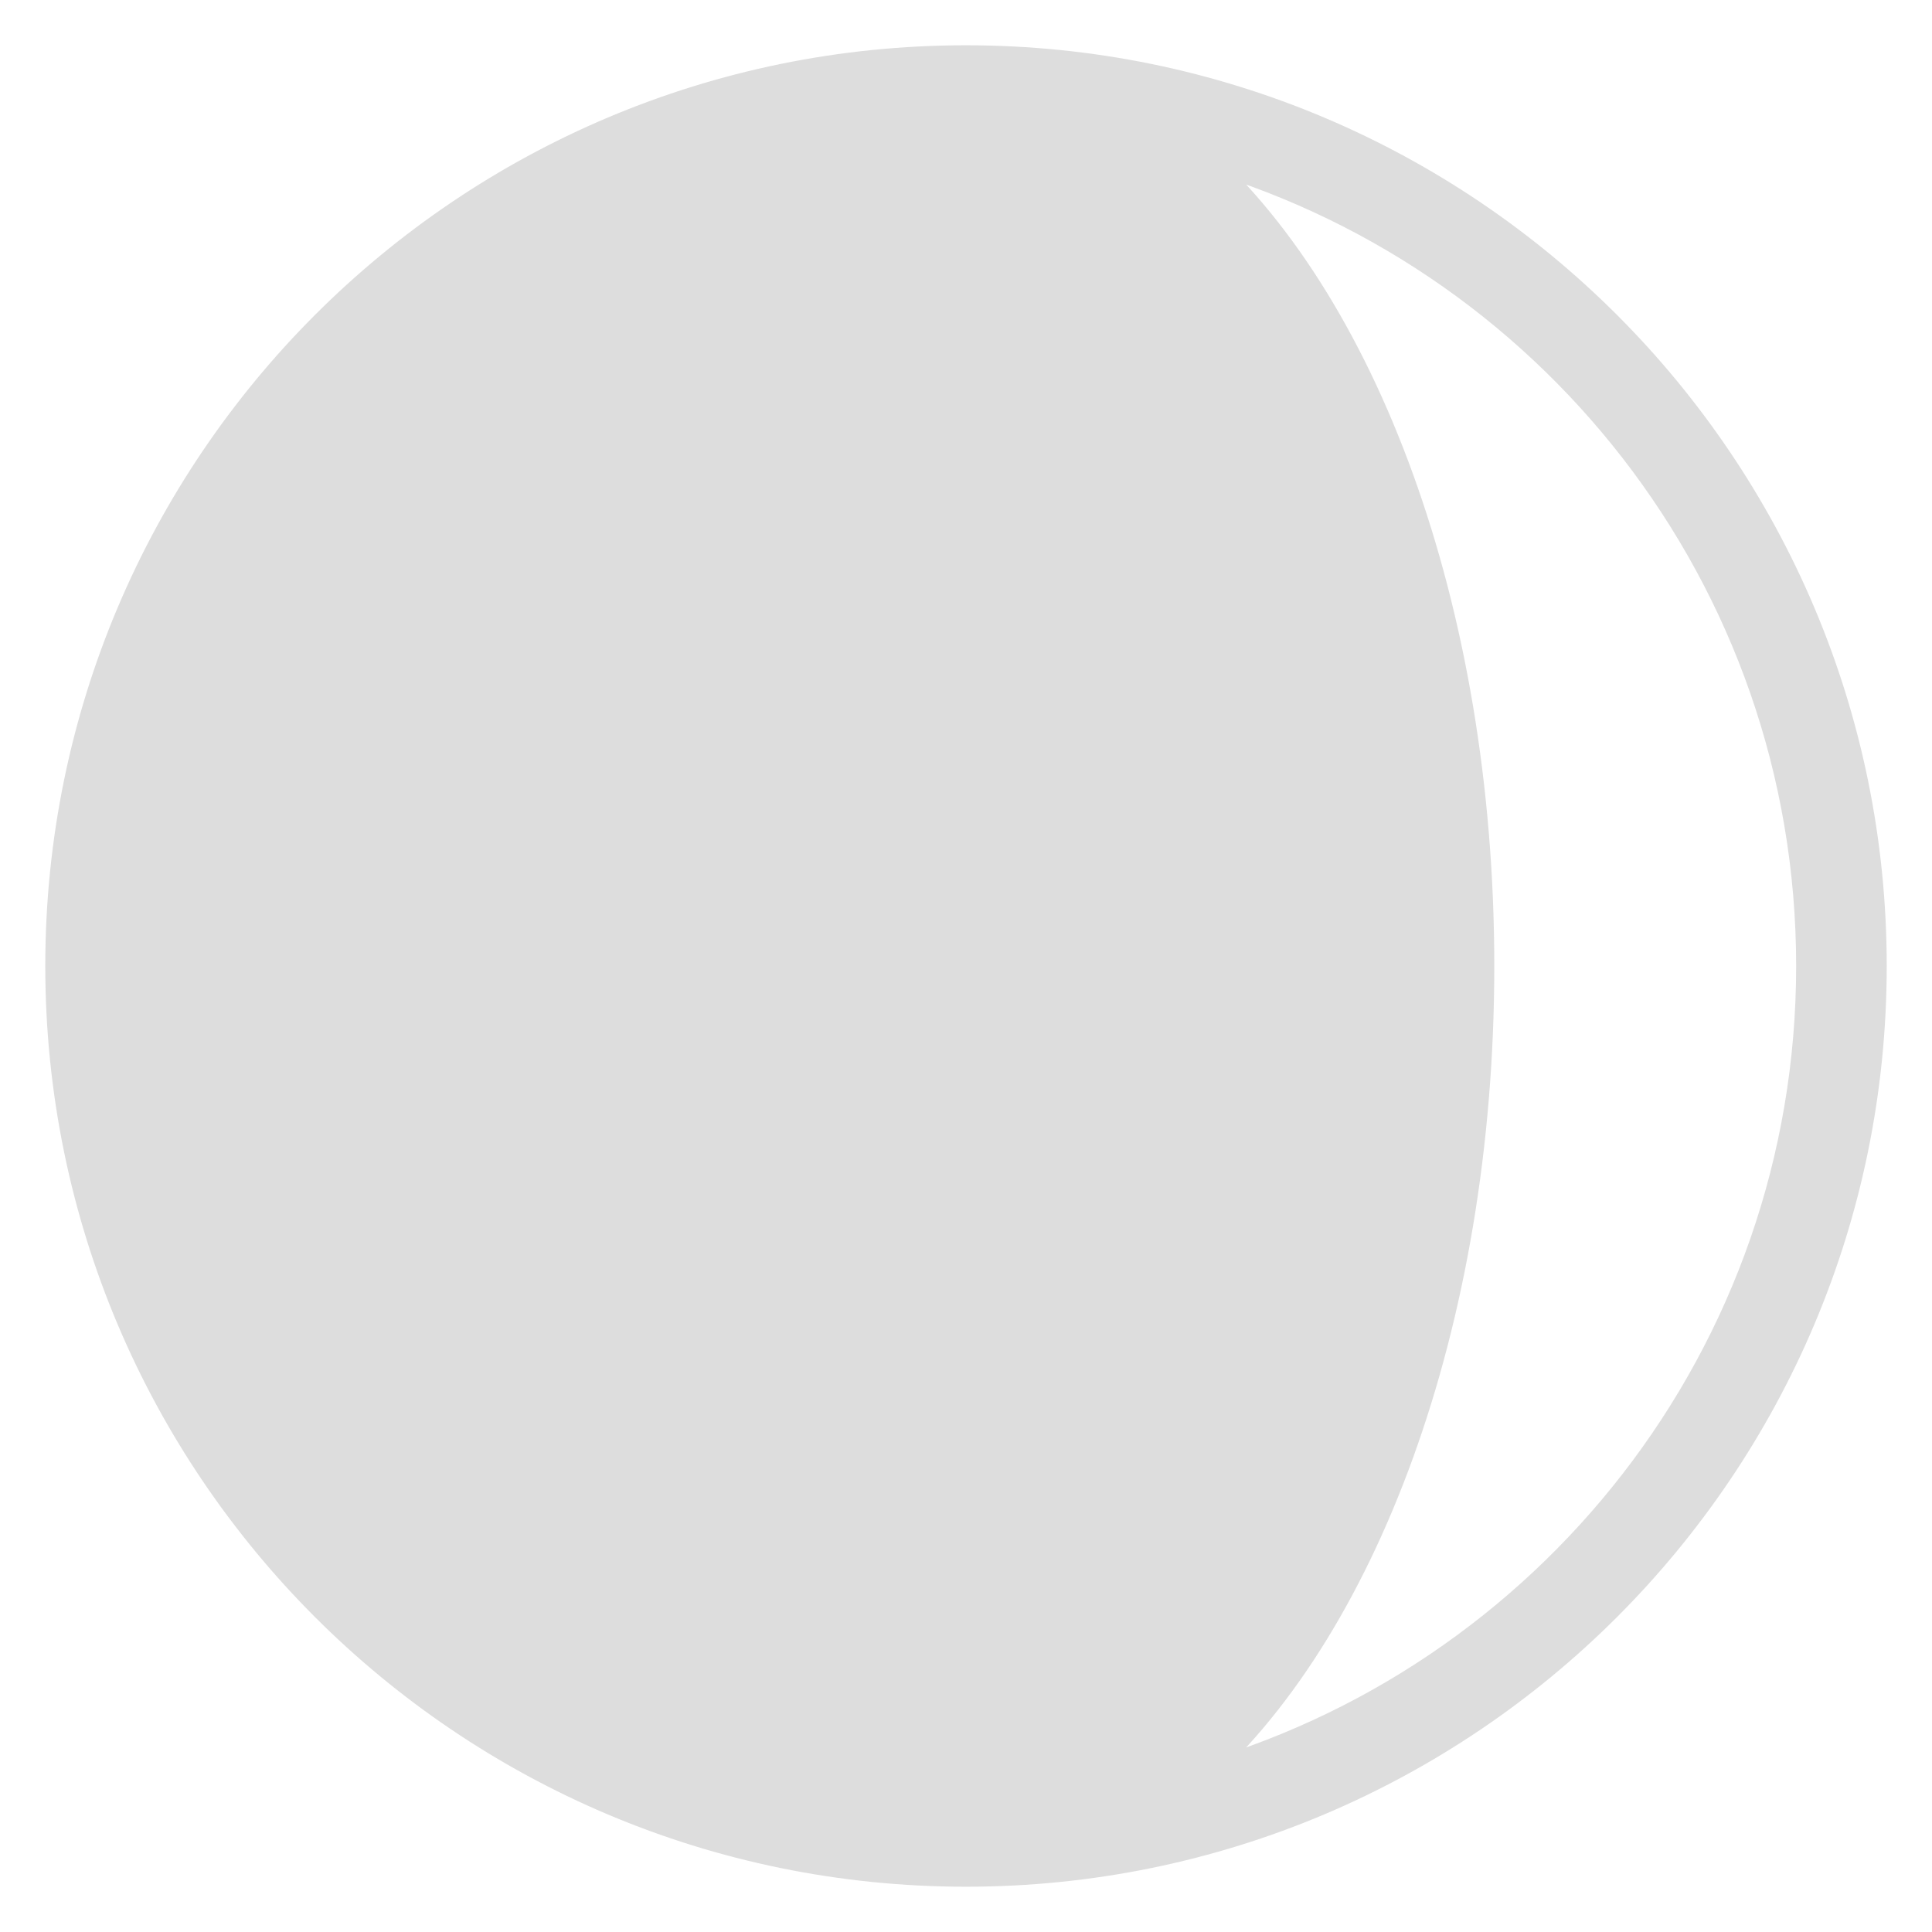
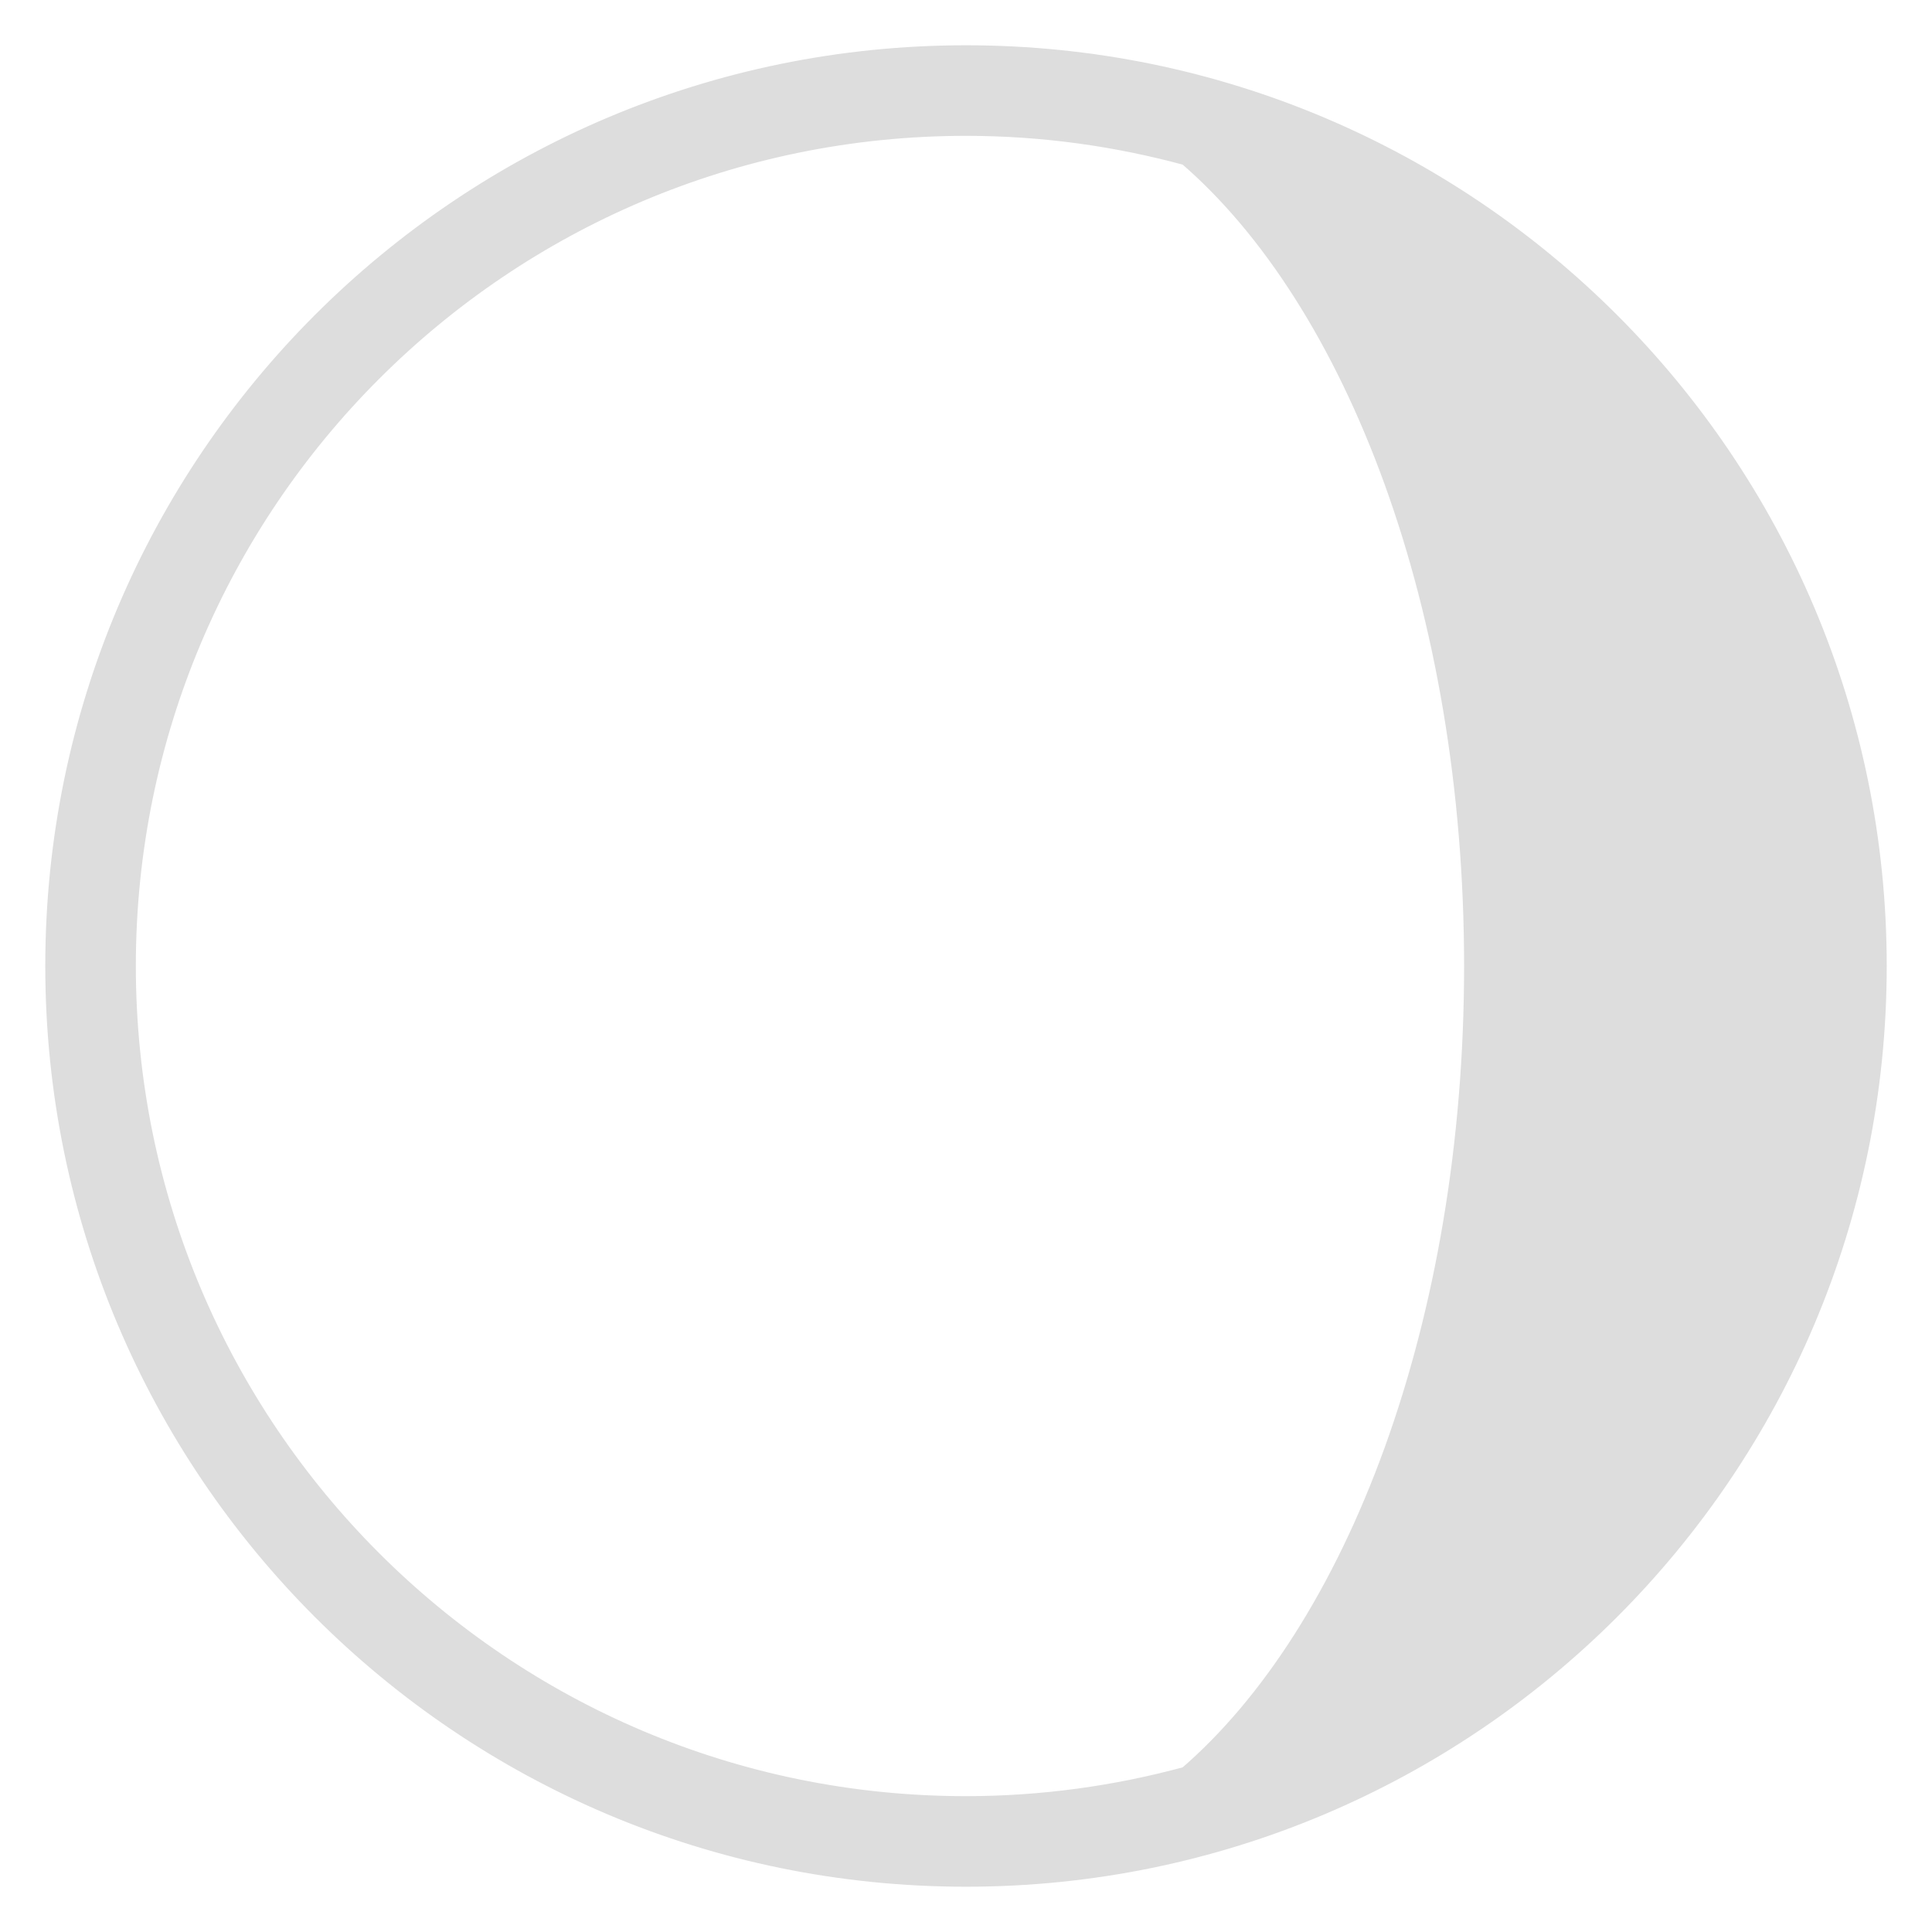
<svg xmlns="http://www.w3.org/2000/svg" width="800px" height="800px" viewBox="0 0 64 64" aria-hidden="true" role="img" class="iconify iconify--emojione-monotone" preserveAspectRatio="xMidYMid meet" fill="#dddddd" stroke="#dddddd">
  <g id="SVGRepo_bgCarrier" stroke-width="0" />
  <g id="SVGRepo_tracerCarrier" stroke-linecap="round" stroke-linejoin="round" />
  <g id="SVGRepo_iconCarrier">
-     <path d="M32 2C15.432 2 2 15.432 2 32s13.432 30 30 30s30-13.432 30-30S48.568 2 32 2zm7.417 56.999C45.089 54.138 49 43.876 49 32S45.089 9.862 39.417 5.001C51.28 8.252 60 19.104 60 32s-8.72 23.748-20.583 26.999z" fill="#dddddd" />
+     <path d="M32.001 2h.003h-.005C15.431 2 2 15.432 2 32c0 16.568 13.431 30 29.999 30h.005h-.003C48.568 62 62 48.568 62 32C62 15.432 48.568 2 32.001 2zm-.002 58C16.537 60 4 47.463 4 32C4 16.536 16.537 4 31.999 4c2.569 0 5.056.353 7.42 1.001C45.091 9.863 49 20.125 49 32c0 11.875-3.909 22.136-9.581 26.998A28.029 28.029 0 0 1 31.999 60z" fill="#dddddd" />
  </g>
</svg>
